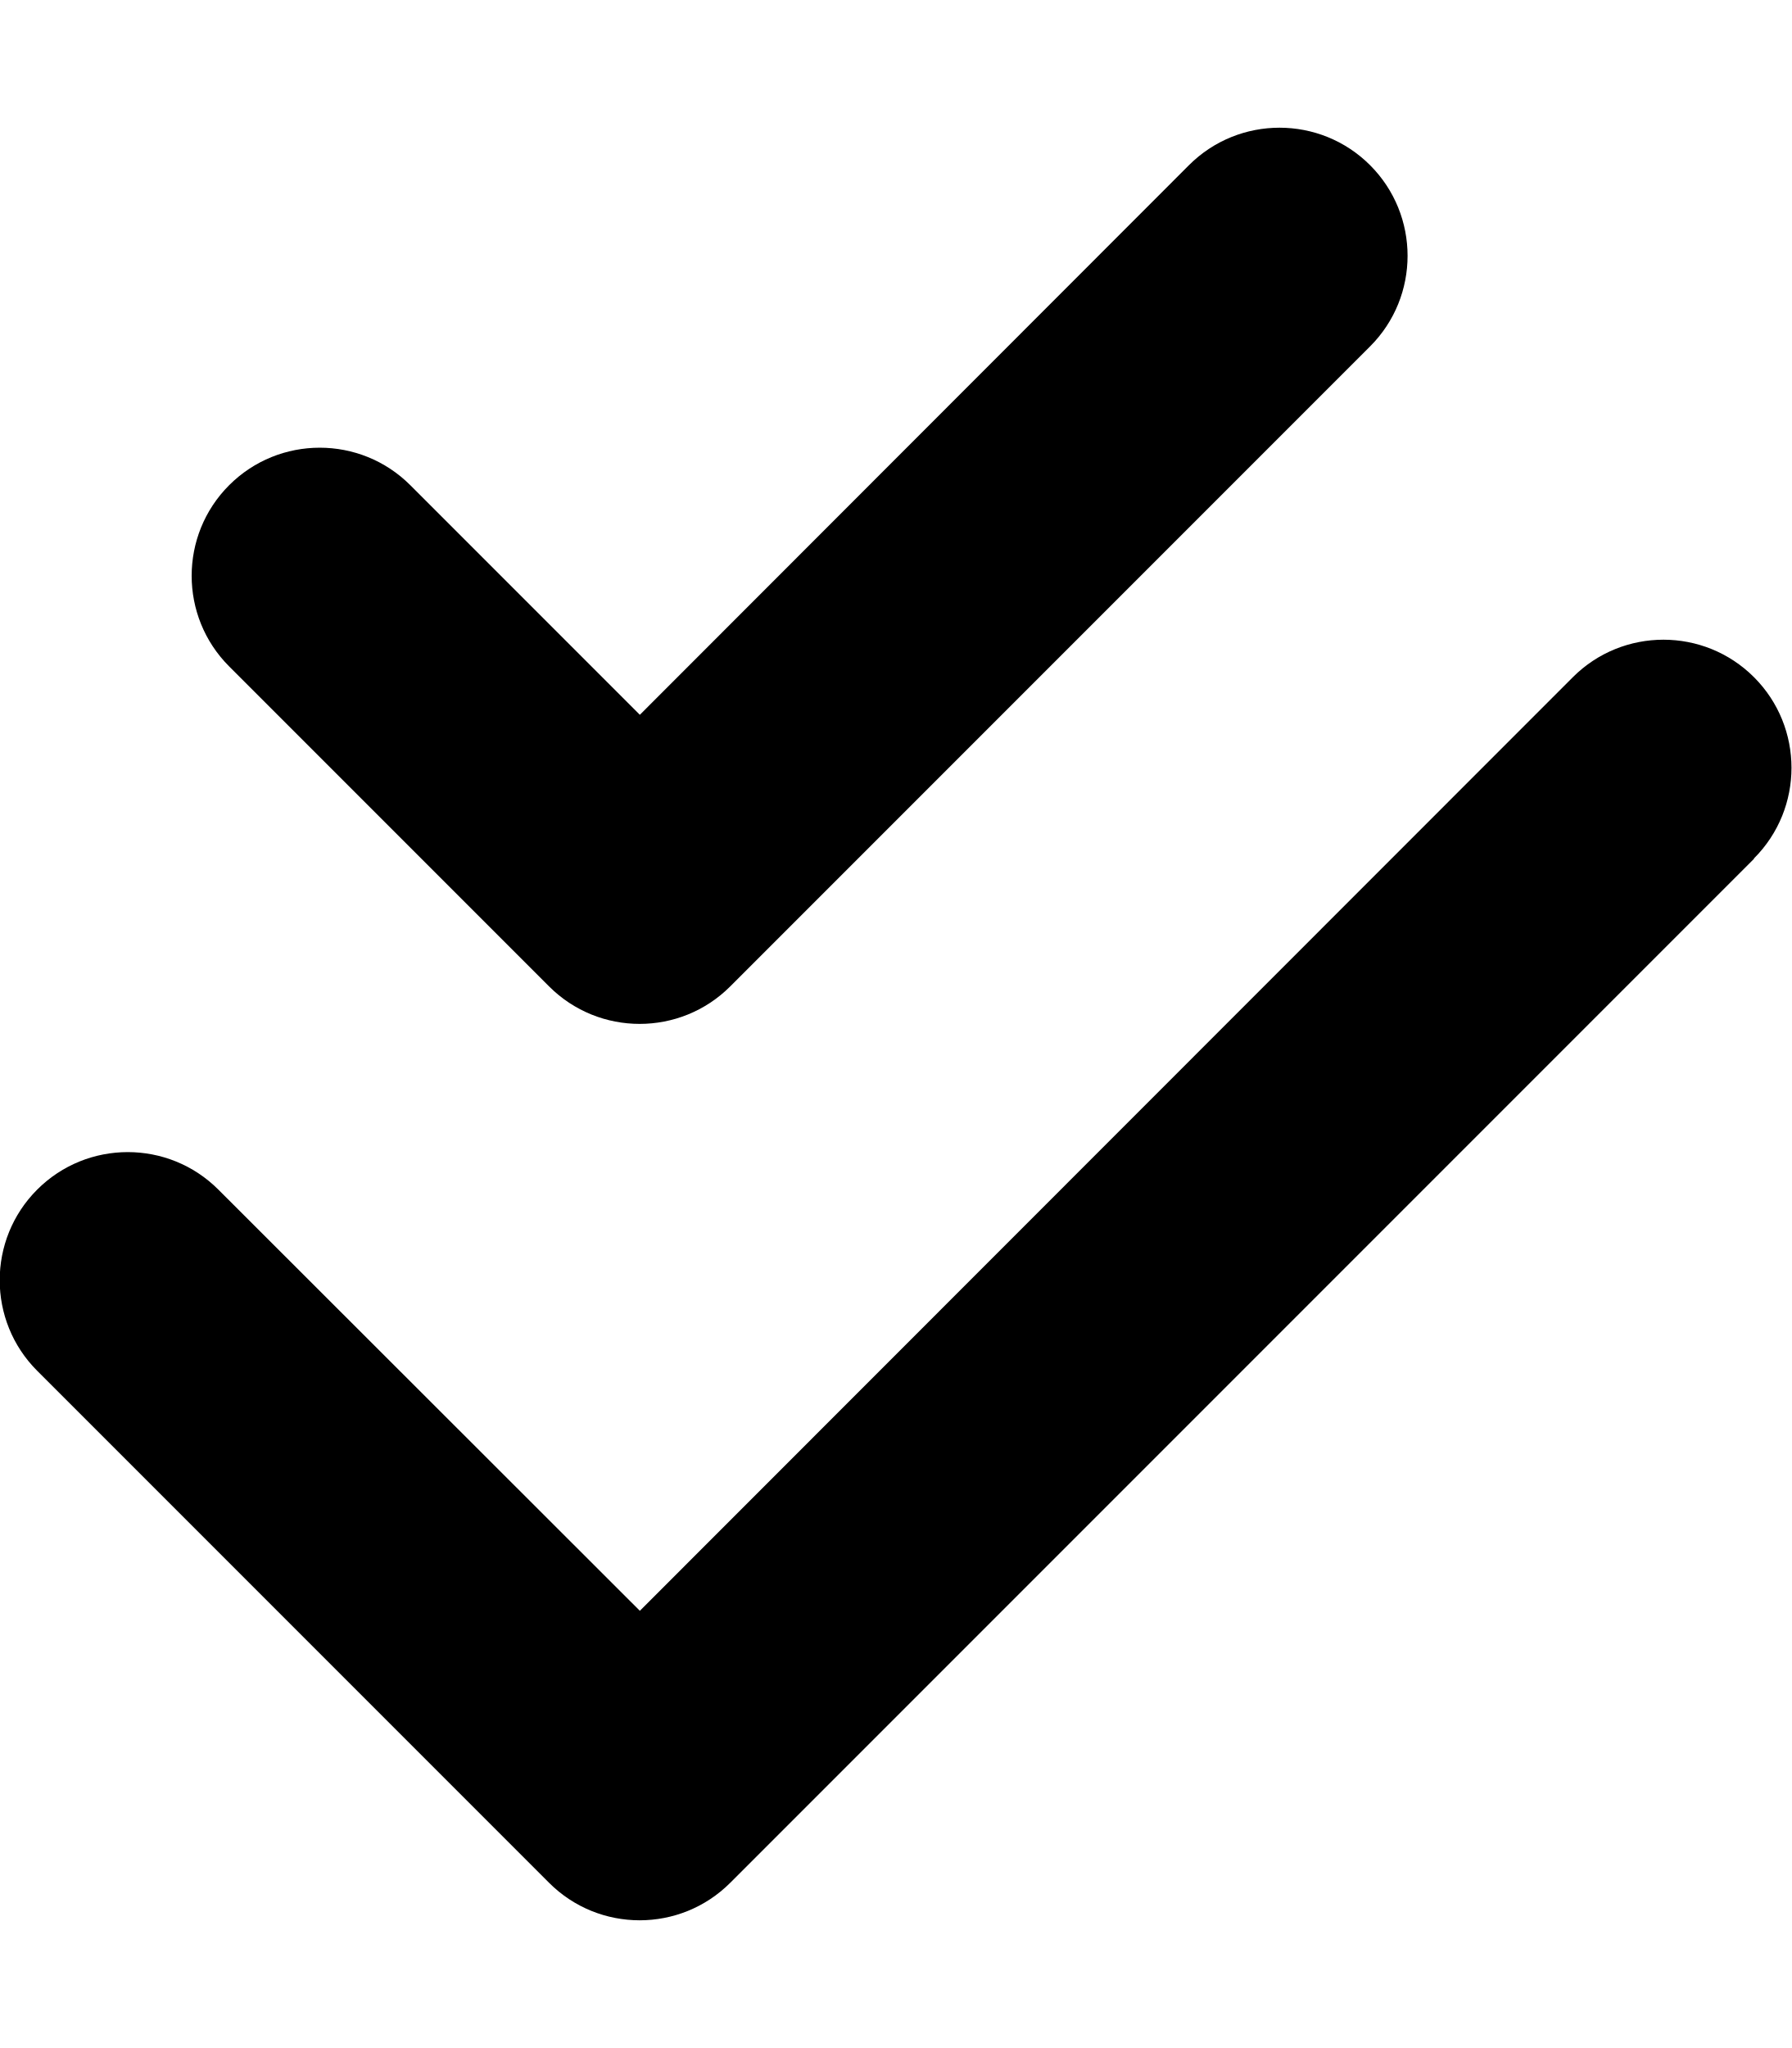
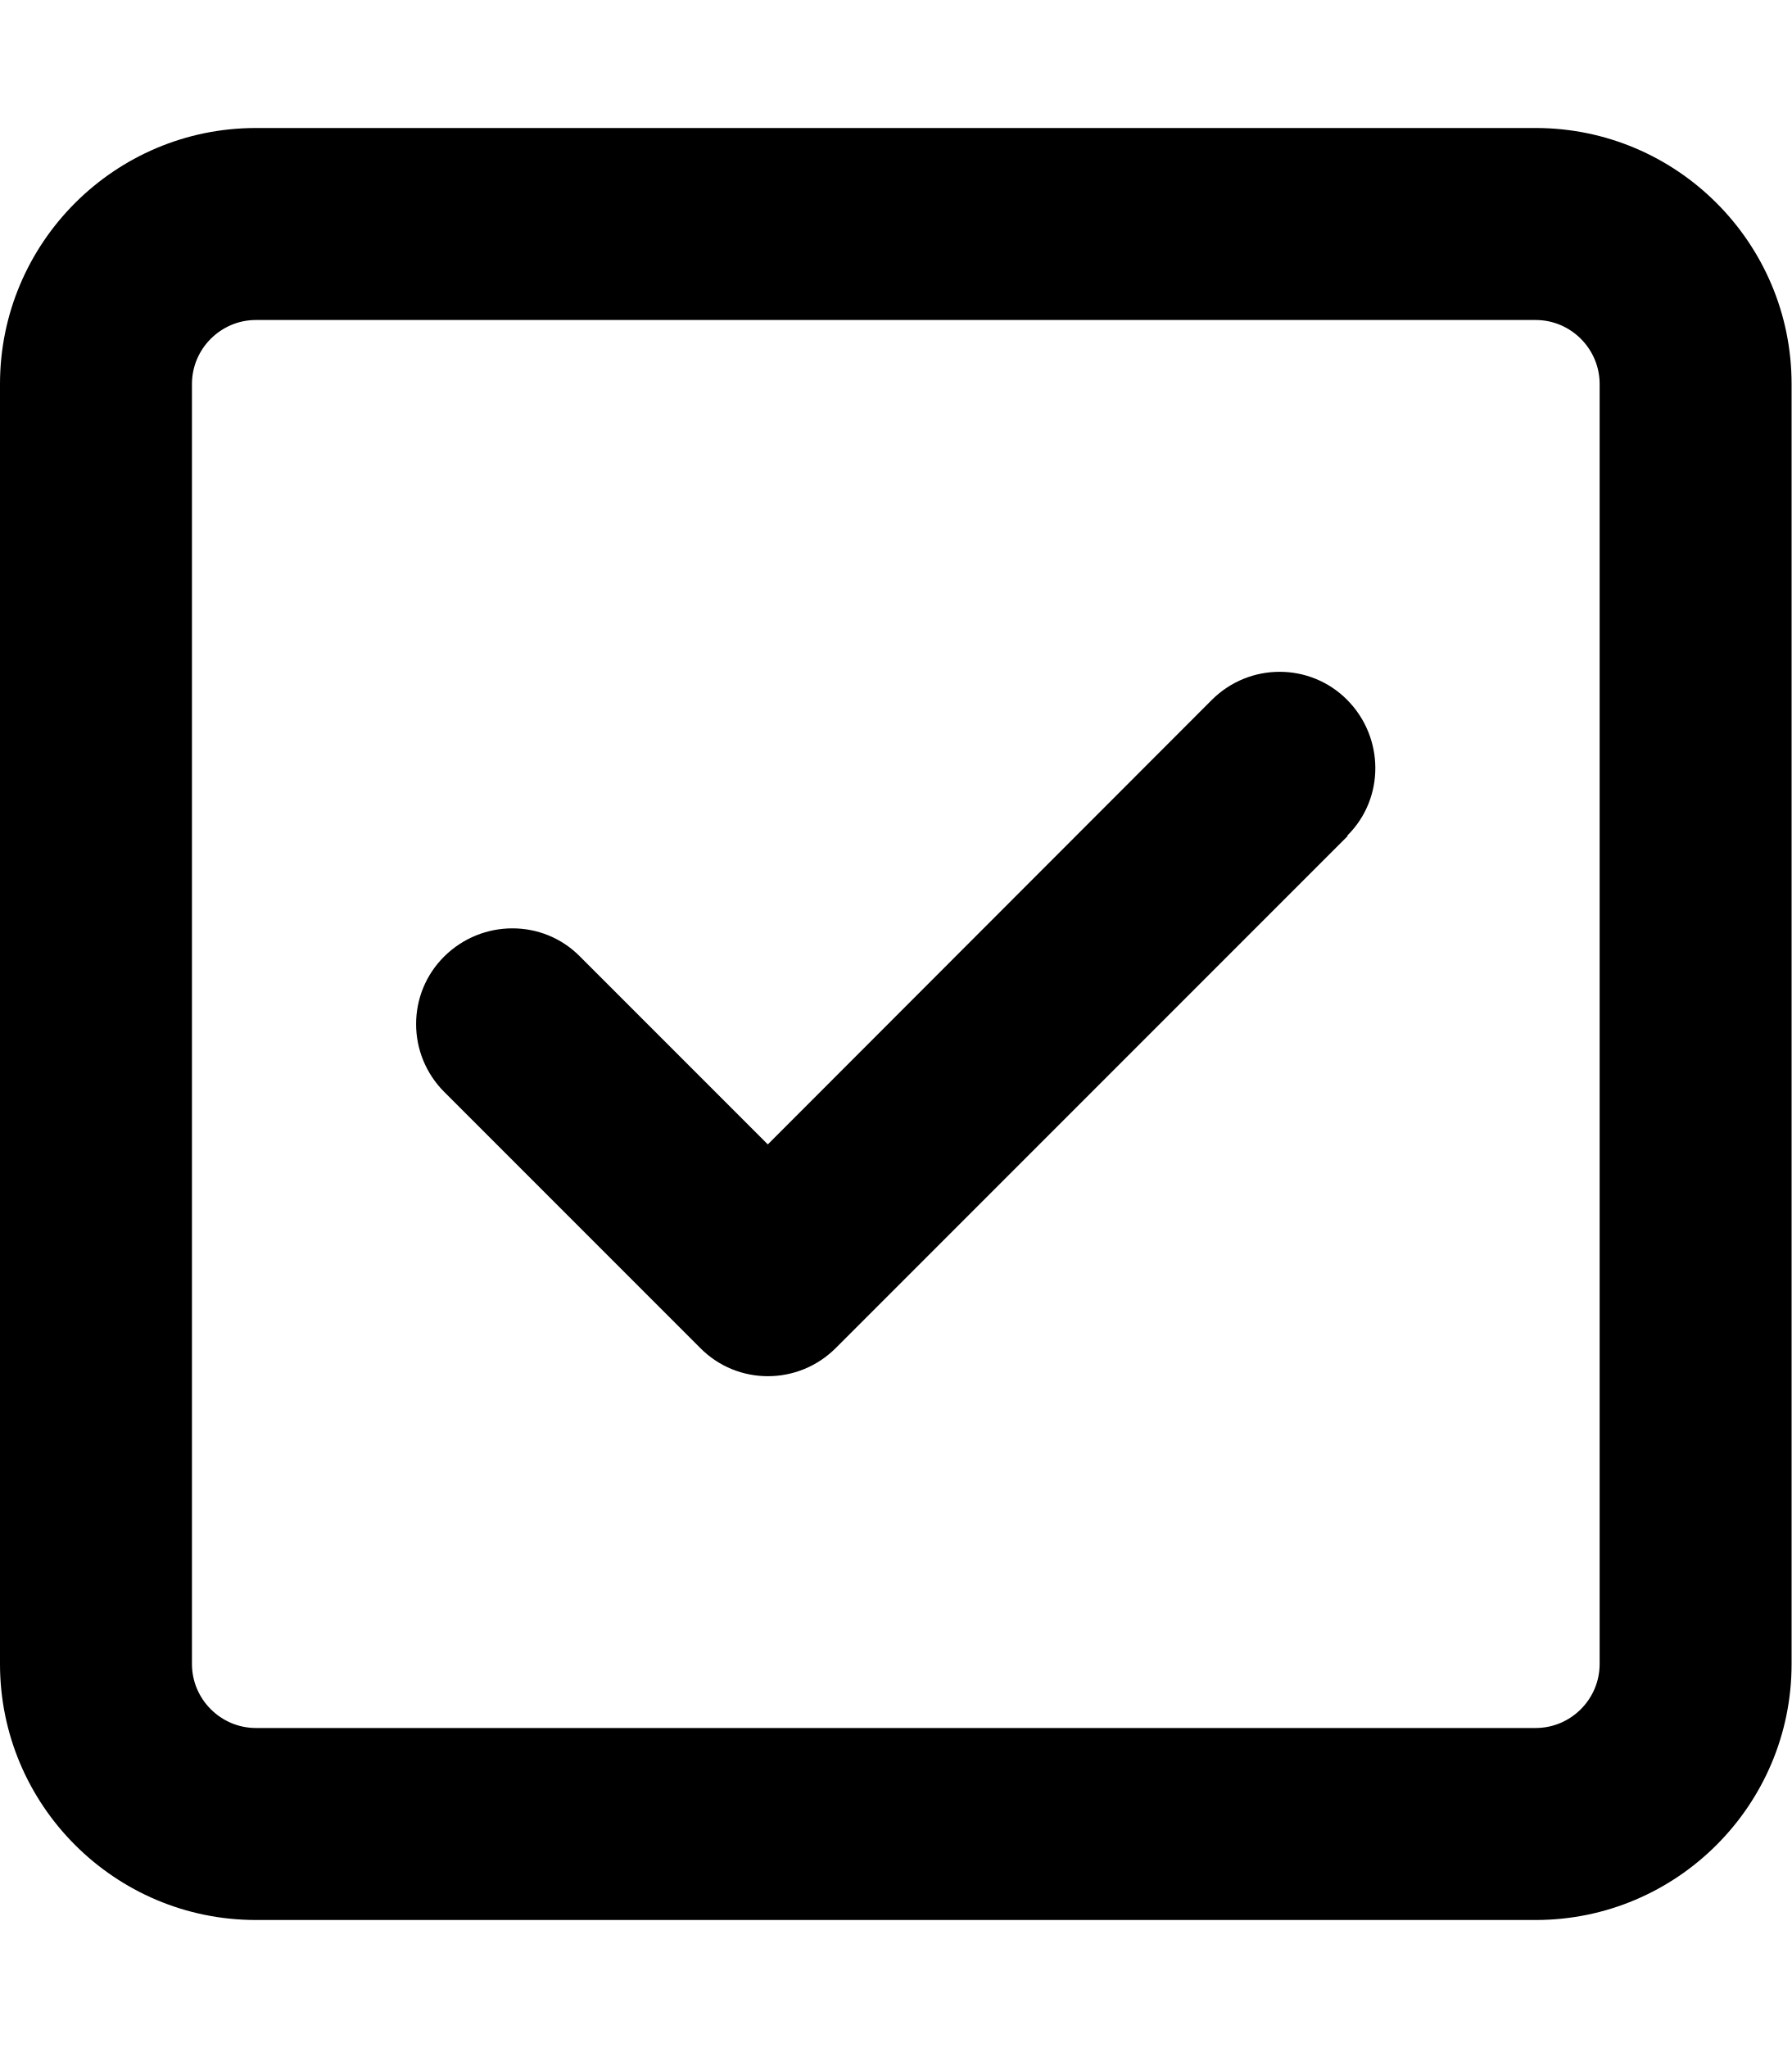
- <svg xmlns="http://www.w3.org/2000/svg" viewBox="0 0 448 512" preserveAspectRatio="xMinYMid meet">
-   <path d="M342.6 86.6c12.5-12.5 12.5-32.8 0-45.3s-32.8-12.5-45.3 0L160 178.7l-57.4-57.4c-12.5-12.5-32.8-12.5-45.3 0s-12.5 32.8 0 45.3l80 80c12.5 12.5 32.8 12.5 45.3 0l160-160zm96 128c12.5-12.5 12.5-32.8 0-45.3s-32.8-12.5-45.3 0L160 402.7 54.6 297.4c-12.5-12.5-32.8-12.5-45.3 0s-12.5 32.8 0 45.3l128 128c12.5 12.5 32.8 12.5 45.3 0l256-256z" />
+ <svg xmlns="http://www.w3.org/2000/svg" height="1em" viewBox="0 0 448 512" preserveAspectRatio="xMinYMid meet">
+   <path d="M64 80c-8.8 0-16 7.2-16 16V416c0 8.8 7.2 16 16 16H384c8.8 0 16-7.2 16-16V96c0-8.8-7.2-16-16-16H64zM0 96C0 60.7 28.7 32 64 32H384c35.3 0 64 28.7 64 64V416c0 35.3-28.7 64-64 64H64c-35.3 0-64-28.7-64-64V96zM337 209L209 337c-9.4 9.4-24.6 9.4-33.9 0l-64-64c-9.4-9.4-9.4-24.6 0-33.9s24.6-9.4 33.9 0l47 47L303 175c9.4-9.4 24.6-9.4 33.9 0s9.4 24.6 0 33.9z" />
</svg>
